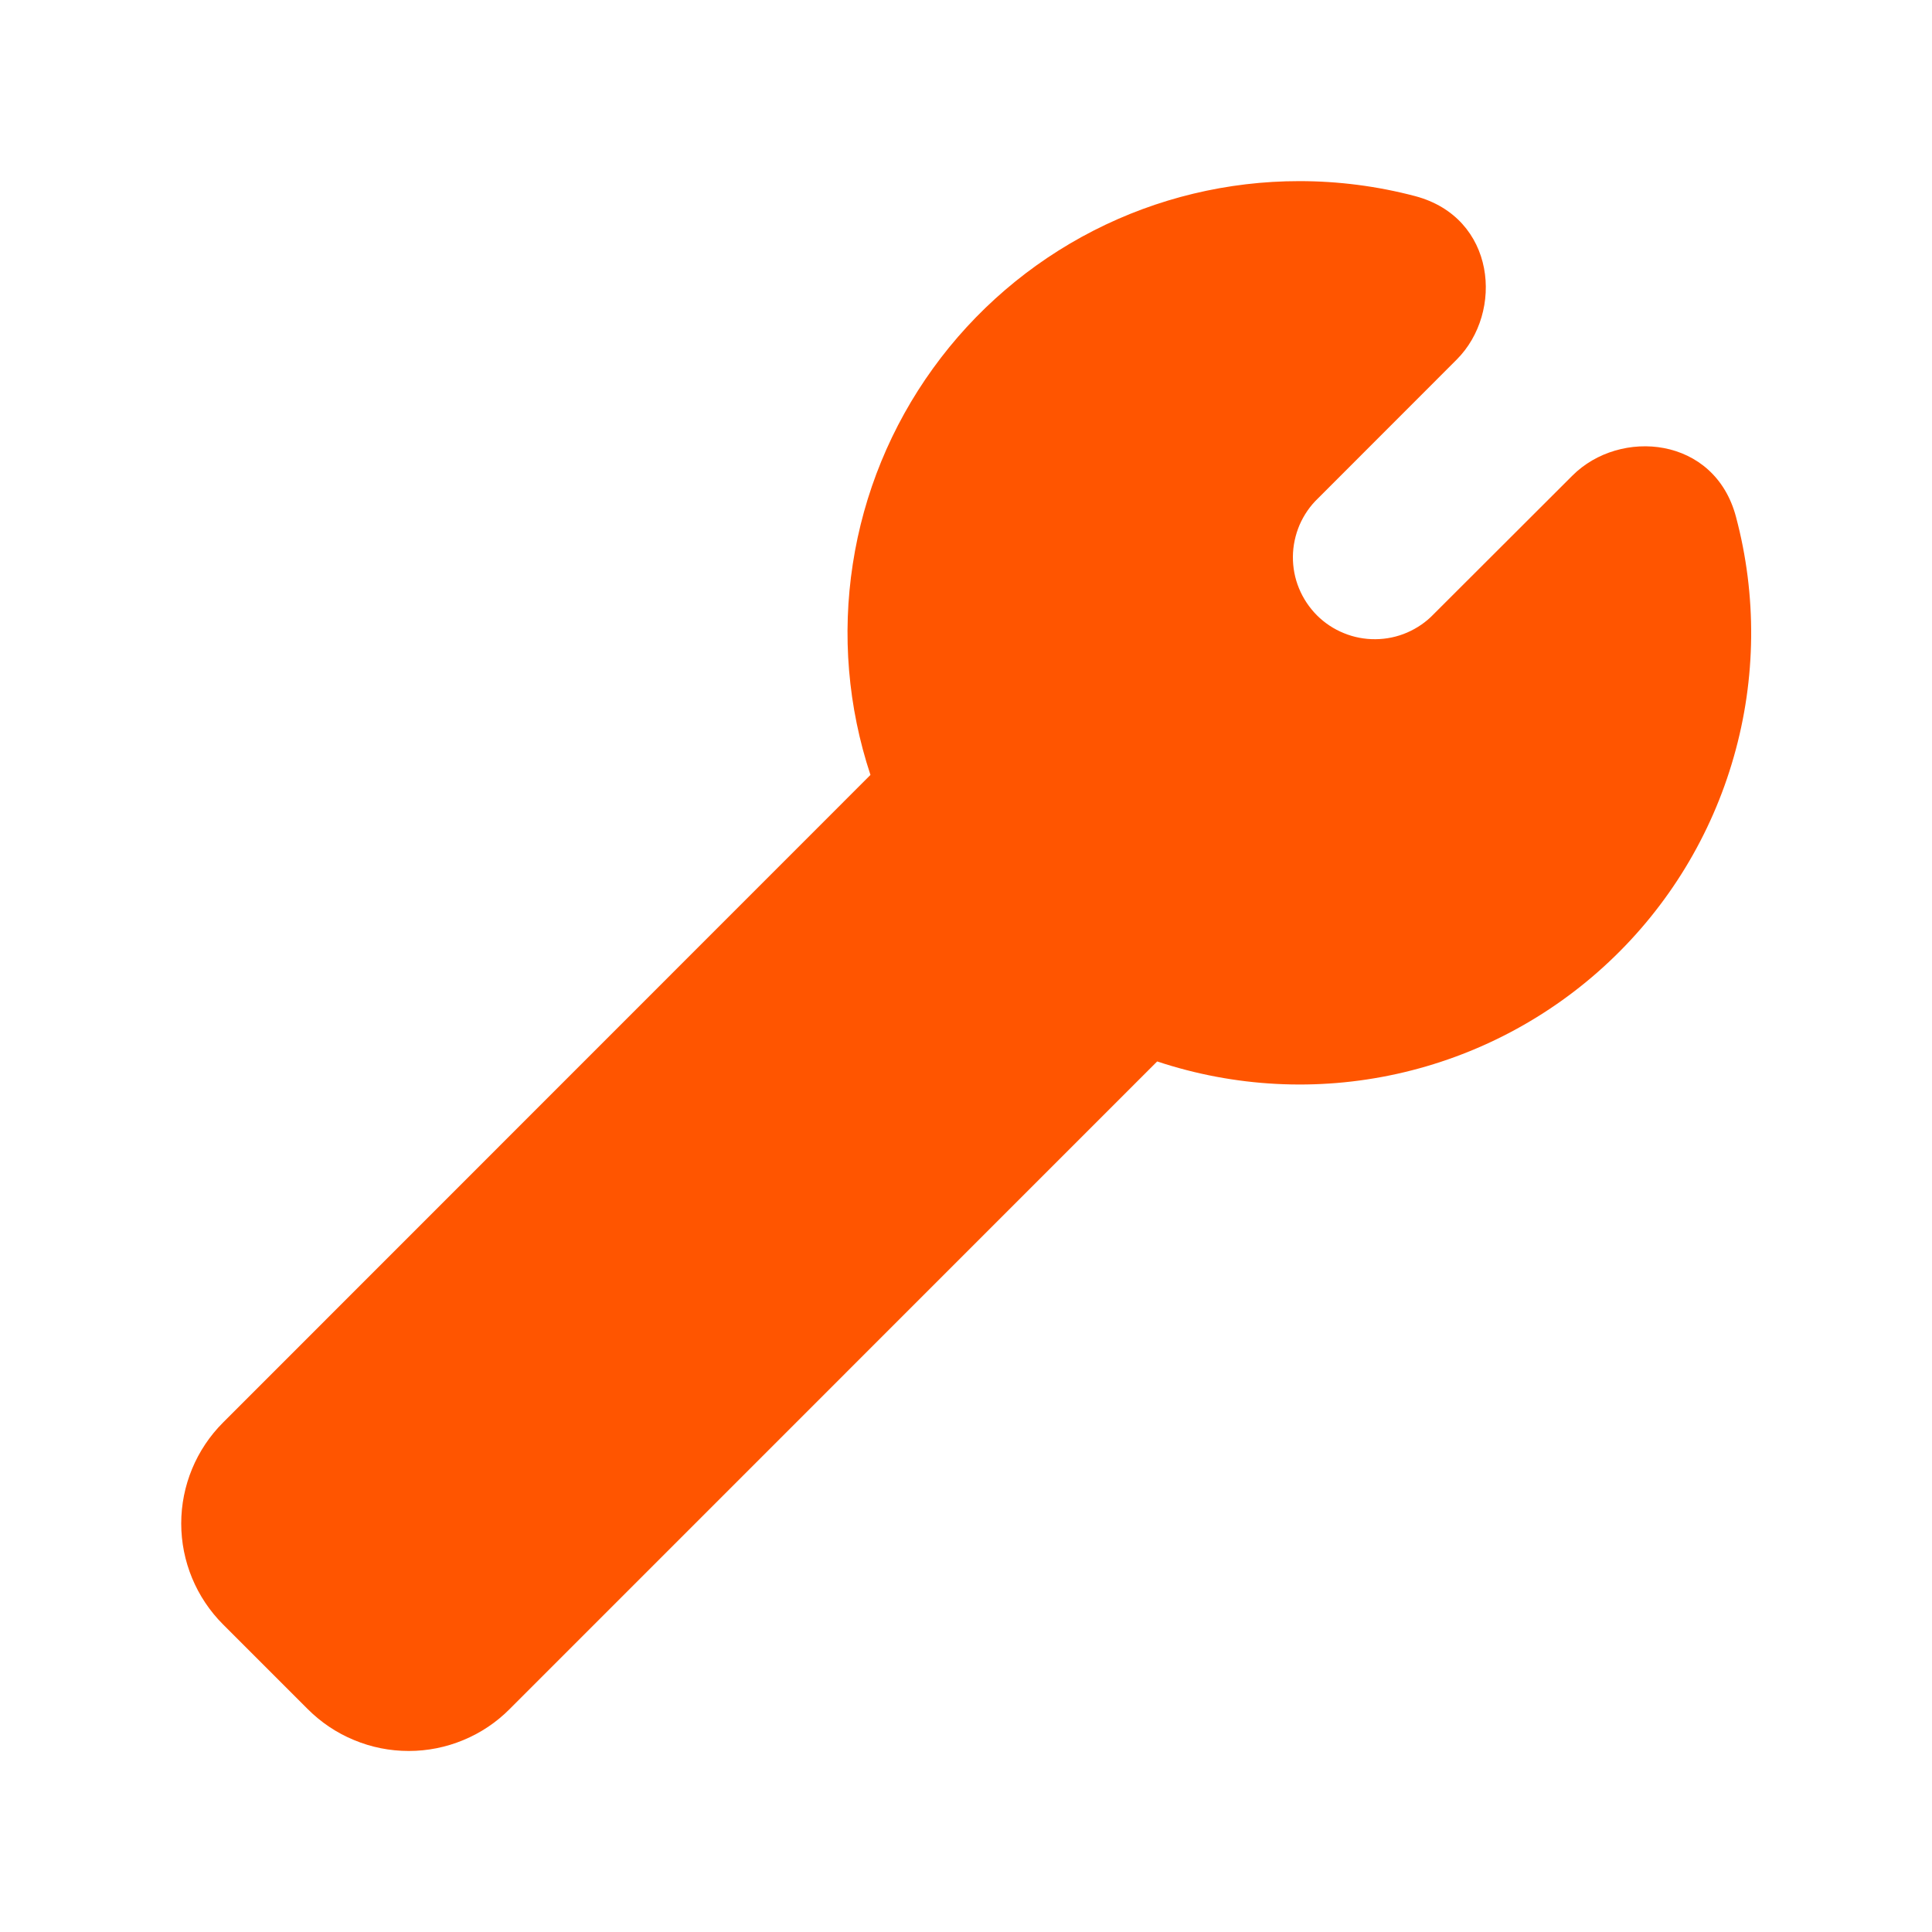
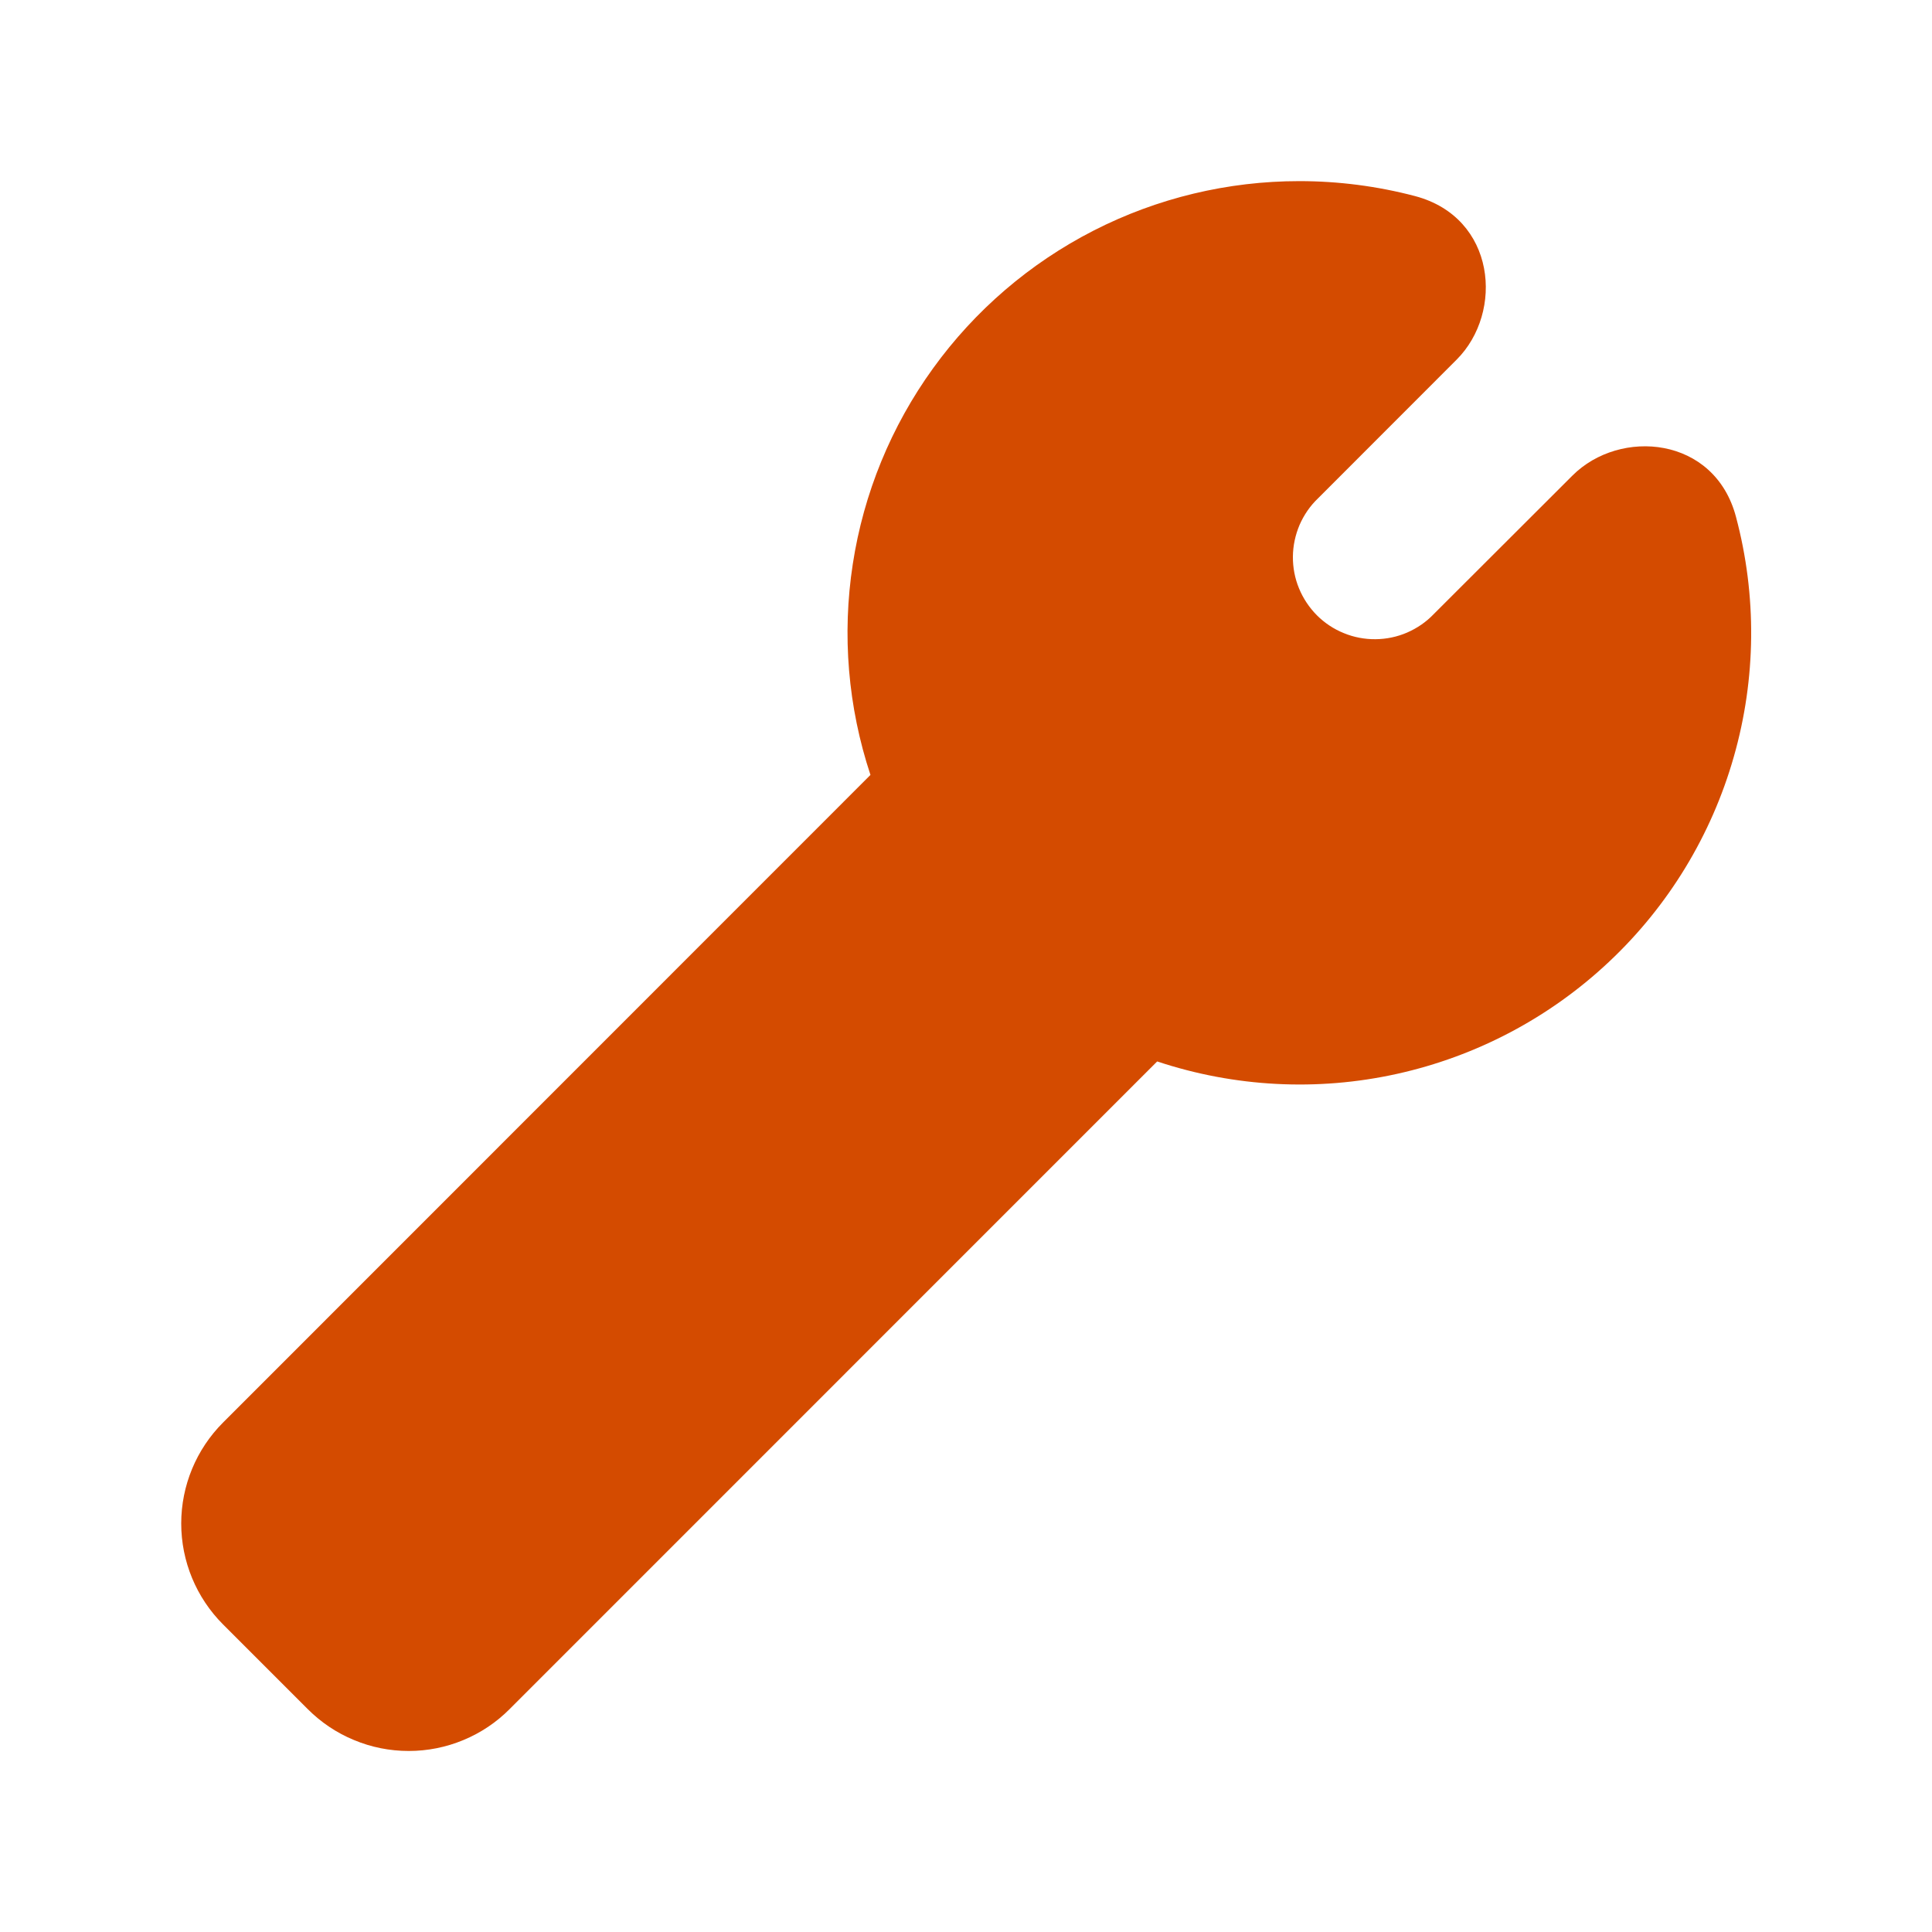
<svg xmlns="http://www.w3.org/2000/svg" width="20" height="20" viewBox="0 0 20 20" fill="none">
-   <path d="M13.45 1.875C12.71 1.875 11.98 2.05 11.321 2.387C10.662 2.724 10.092 3.213 9.659 3.813C9.225 4.413 8.94 5.108 8.828 5.839C8.715 6.571 8.778 7.319 9.011 8.022L2.309 14.726C2.032 15.003 1.876 15.379 1.876 15.771C1.876 16.163 2.032 16.539 2.309 16.816L3.185 17.692C3.323 17.83 3.485 17.939 3.665 18.013C3.844 18.088 4.037 18.126 4.231 18.126C4.425 18.126 4.617 18.088 4.797 18.013C4.976 17.939 5.139 17.83 5.276 17.692L11.979 10.988C12.78 11.254 13.637 11.299 14.46 11.117C15.284 10.935 16.043 10.534 16.657 9.956C17.271 9.379 17.717 8.646 17.948 7.835C18.18 7.024 18.188 6.166 17.971 5.351C17.75 4.514 16.77 4.431 16.278 4.923L14.842 6.357C14.764 6.439 14.67 6.503 14.567 6.548C14.463 6.593 14.352 6.616 14.239 6.617C14.127 6.618 14.015 6.597 13.911 6.554C13.807 6.512 13.712 6.449 13.632 6.369C13.553 6.289 13.49 6.195 13.447 6.09C13.404 5.986 13.383 5.874 13.384 5.762C13.385 5.649 13.409 5.538 13.453 5.434C13.498 5.331 13.562 5.237 13.644 5.159L15.079 3.723C15.57 3.232 15.487 2.252 14.649 2.03C14.258 1.927 13.856 1.875 13.451 1.875" fill="#FF5500" />
+   <path d="M13.45 1.875C12.71 1.875 11.98 2.05 11.321 2.387C10.662 2.724 10.092 3.213 9.659 3.813C9.225 4.413 8.94 5.108 8.828 5.839C8.715 6.571 8.778 7.319 9.011 8.022L2.309 14.726C2.032 15.003 1.876 15.379 1.876 15.771C1.876 16.163 2.032 16.539 2.309 16.816L3.185 17.692C3.323 17.83 3.485 17.939 3.665 18.013C3.844 18.088 4.037 18.126 4.231 18.126C4.425 18.126 4.617 18.088 4.797 18.013C4.976 17.939 5.139 17.83 5.276 17.692L11.979 10.988C12.78 11.254 13.637 11.299 14.46 11.117C15.284 10.935 16.043 10.534 16.657 9.956C17.271 9.379 17.717 8.646 17.948 7.835C18.18 7.024 18.188 6.166 17.971 5.351C17.75 4.514 16.77 4.431 16.278 4.923L14.842 6.357C14.764 6.439 14.67 6.503 14.567 6.548C14.463 6.593 14.352 6.616 14.239 6.617C14.127 6.618 14.015 6.597 13.911 6.554C13.807 6.512 13.712 6.449 13.632 6.369C13.553 6.289 13.49 6.195 13.447 6.09C13.404 5.986 13.383 5.874 13.384 5.762C13.385 5.649 13.409 5.538 13.453 5.434C13.498 5.331 13.562 5.237 13.644 5.159L15.079 3.723C15.57 3.232 15.487 2.252 14.649 2.03C14.258 1.927 13.856 1.875 13.451 1.875" fill="#D44B00" />
</svg>
